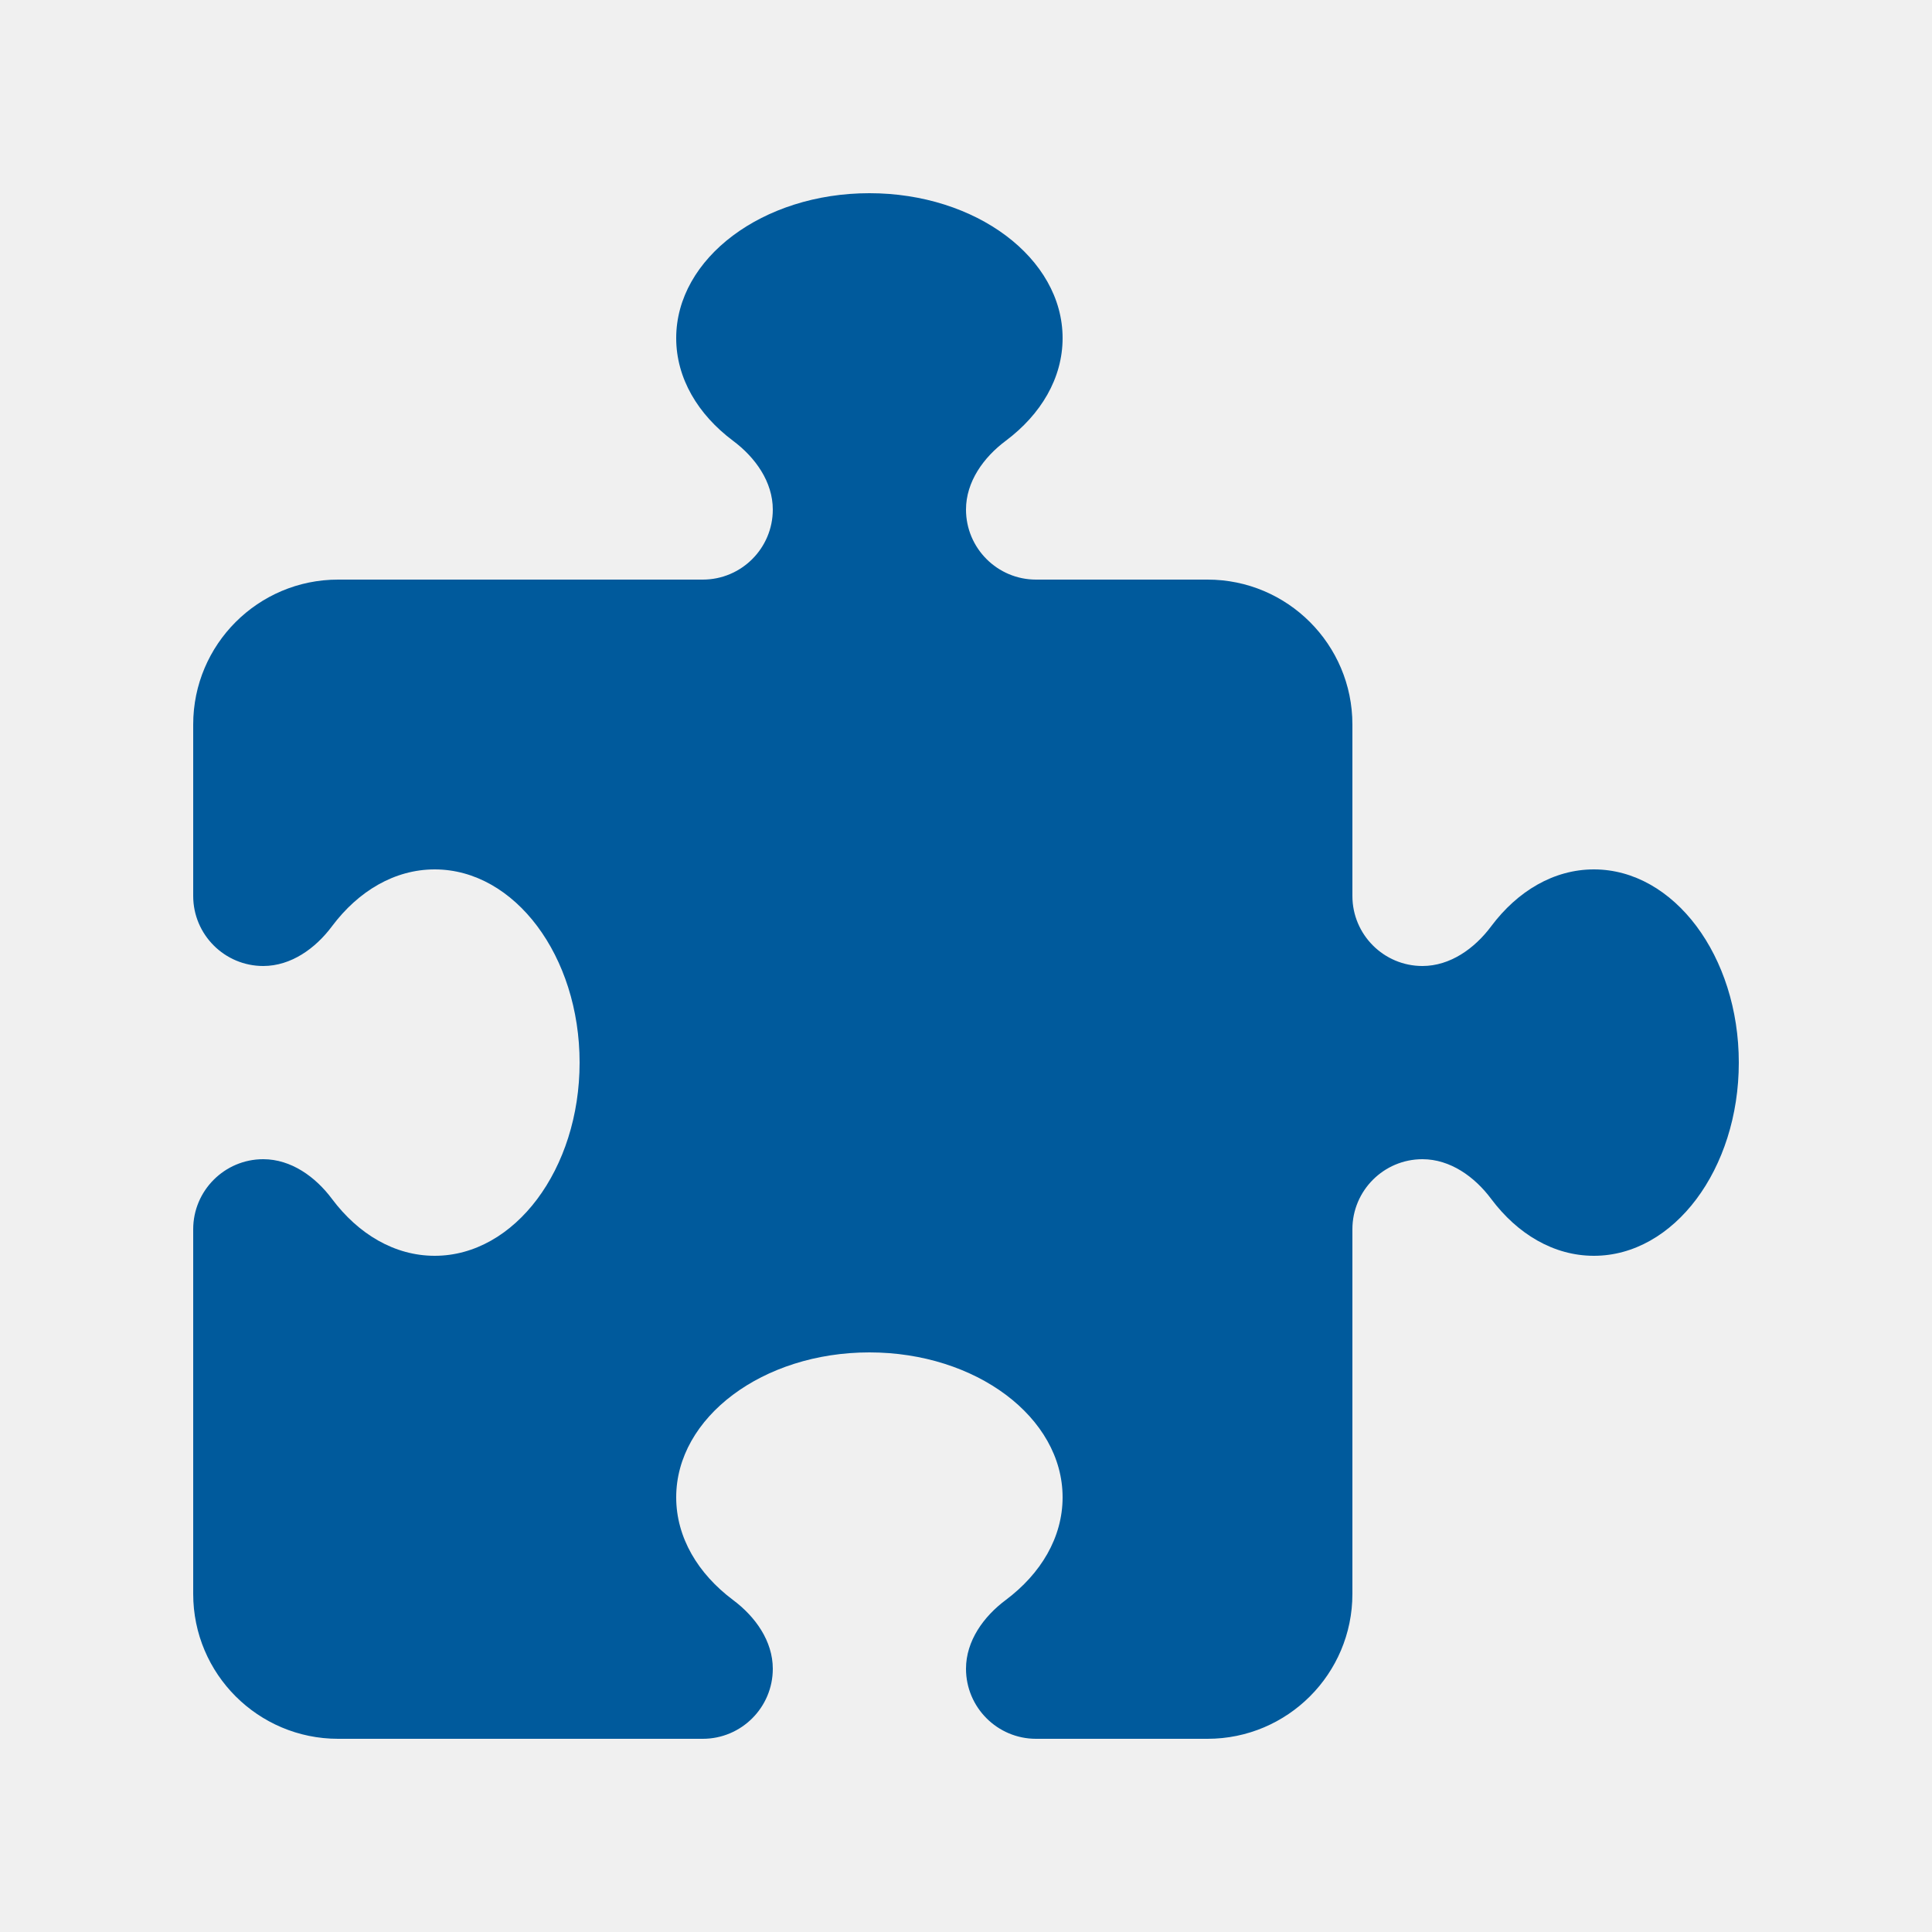
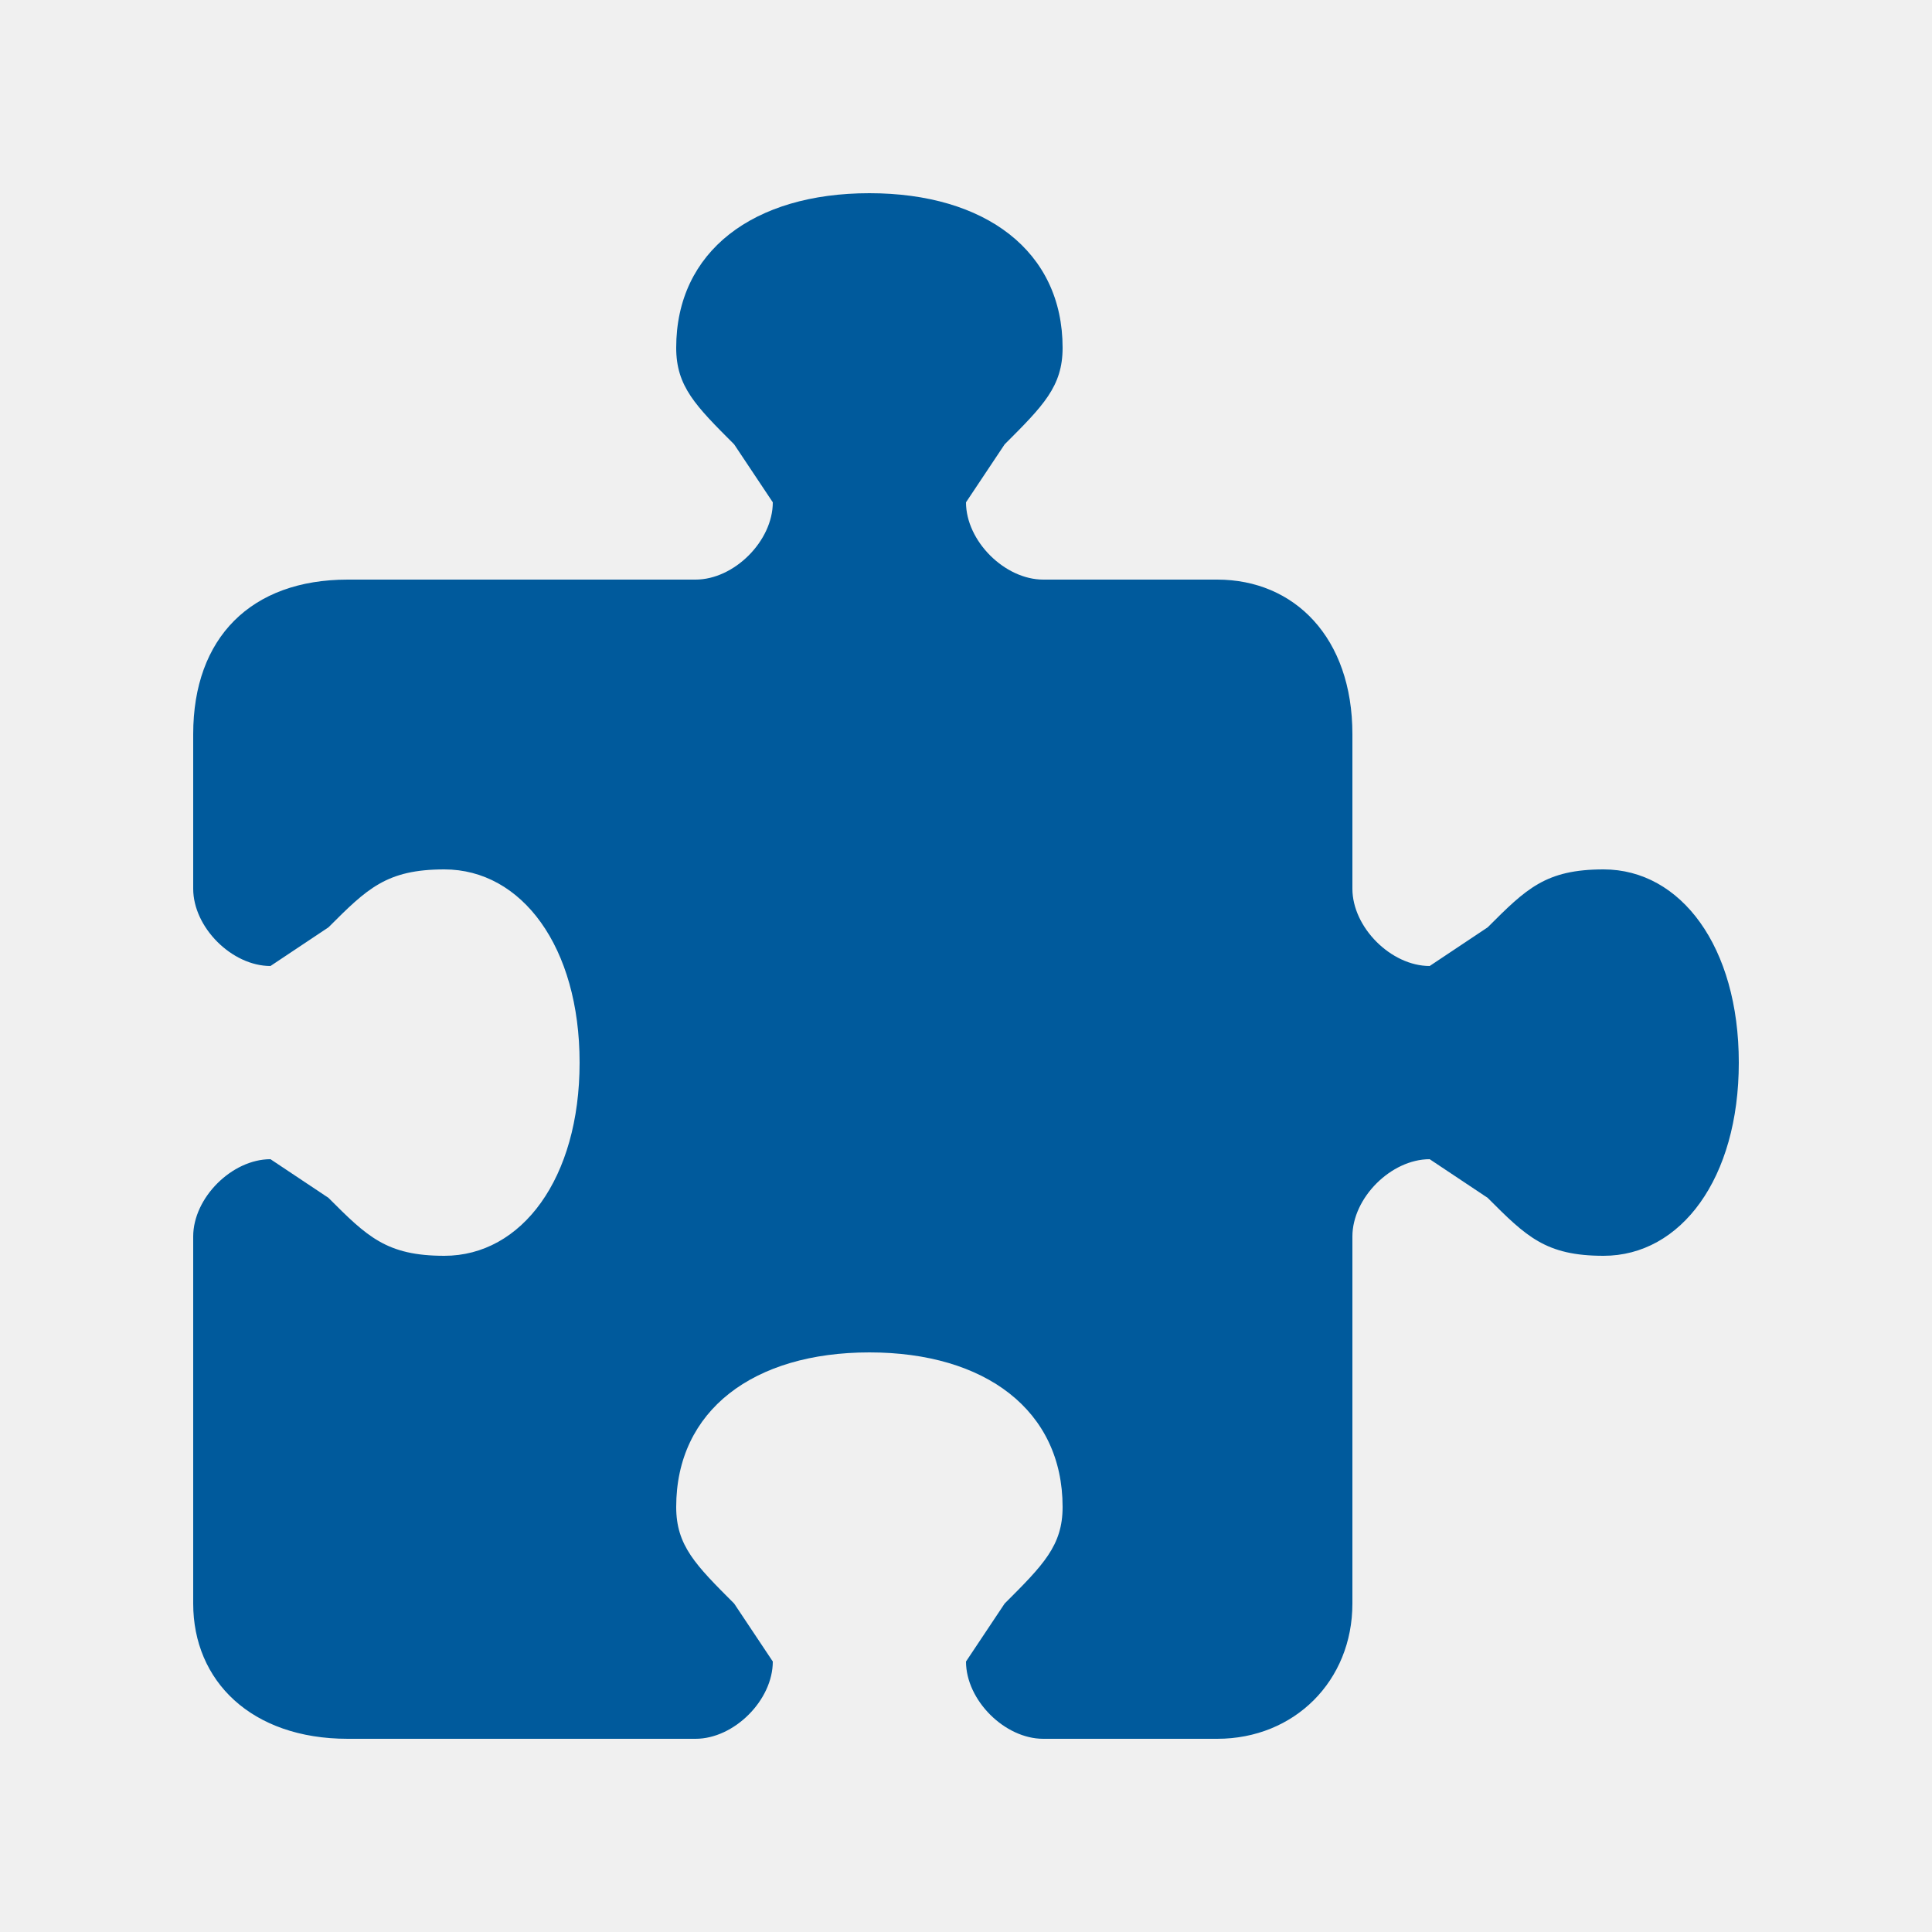
- <svg xmlns="http://www.w3.org/2000/svg" width="100" height="100" viewBox="0 0 100 100" fill="none">
-   <g clip-path="url(#clip0_28_1243)">
-     <path d="M40 26.375C40 24.938 39.094 23.672 37.938 22.812C36.125 21.453 35 19.578 35 17.5C35 13.359 39.484 10 45 10C50.516 10 55 13.359 55 17.5C55 19.578 53.875 21.453 52.062 22.812C50.906 23.672 50 24.938 50 26.375C50 28.375 51.625 30 53.625 30H62.5C66.641 30 70 33.359 70 37.5V46.375C70 48.375 71.625 50 73.625 50C75.062 50 76.328 49.094 77.188 47.938C78.547 46.125 80.422 45 82.5 45C86.641 45 90 49.484 90 55C90 60.516 86.641 65 82.5 65C80.422 65 78.547 63.875 77.188 62.062C76.328 60.906 75.062 60 73.625 60C71.625 60 70 61.625 70 63.625V82.5C70 86.641 66.641 90 62.5 90H53.625C51.625 90 50 88.375 50 86.375C50 84.938 50.906 83.672 52.062 82.812C53.875 81.453 55 79.578 55 77.5C55 73.359 50.516 70 45 70C39.484 70 35 73.359 35 77.5C35 79.578 36.125 81.453 37.938 82.812C39.094 83.672 40 84.938 40 86.375C40 88.375 38.375 90 36.375 90H17.5C13.359 90 10 86.641 10 82.5V63.625C10 61.625 11.625 60 13.625 60C15.062 60 16.328 60.906 17.188 62.062C18.547 63.875 20.422 65 22.5 65C26.641 65 30 60.516 30 55C30 49.484 26.641 45 22.5 45C20.422 45 18.547 46.125 17.188 47.938C16.328 49.094 15.062 50 13.625 50C11.625 50 10 48.375 10 46.375V37.5C10 33.359 13.359 30 17.5 30H36.375C38.375 30 40 28.375 40 26.375Z" fill="#005A9C" />
+ <svg xmlns="http://www.w3.org/2000/svg" width="100" height="100" fill="none">
+   <g clip-path="url(#a)">
+     <path fill="#005A9C" d="m40 26-2-3c-2-2-3-3-3-5 0-5 4-8 10-8s10 3 10 8c0 2-1 3-3 5l-2 3c0 2 2 4 4 4h9c4 0 7 3 7 8v8c0 2 2 4 4 4l3-2c2-2 3-3 6-3 4 0 7 4 7 10s-3 10-7 10c-3 0-4-1-6-3l-3-2c-2 0-4 2-4 4v19c0 4-3 7-7 7h-9c-2 0-4-2-4-4l2-3c2-2 3-3 3-5 0-5-4-8-10-8s-10 3-10 8c0 2 1 3 3 5l2 3c0 2-2 4-4 4H18c-5 0-8-3-8-7V64c0-2 2-4 4-4l3 2c2 2 3 3 6 3 4 0 7-4 7-10s-3-10-7-10c-3 0-4 1-6 3l-3 2c-2 0-4-2-4-4v-8c0-5 3-8 8-8h18c2 0 4-2 4-4Z" />
  </g>
  <defs>
-     <clipPath id="clip0_28_1243">
-       <rect width="80" height="80" fill="white" transform="translate(10 10)" />
+     <clipPath id="a">
+       <path fill="#fff" d="M10 10h80v80H10z" />
    </clipPath>
  </defs>
</svg>
